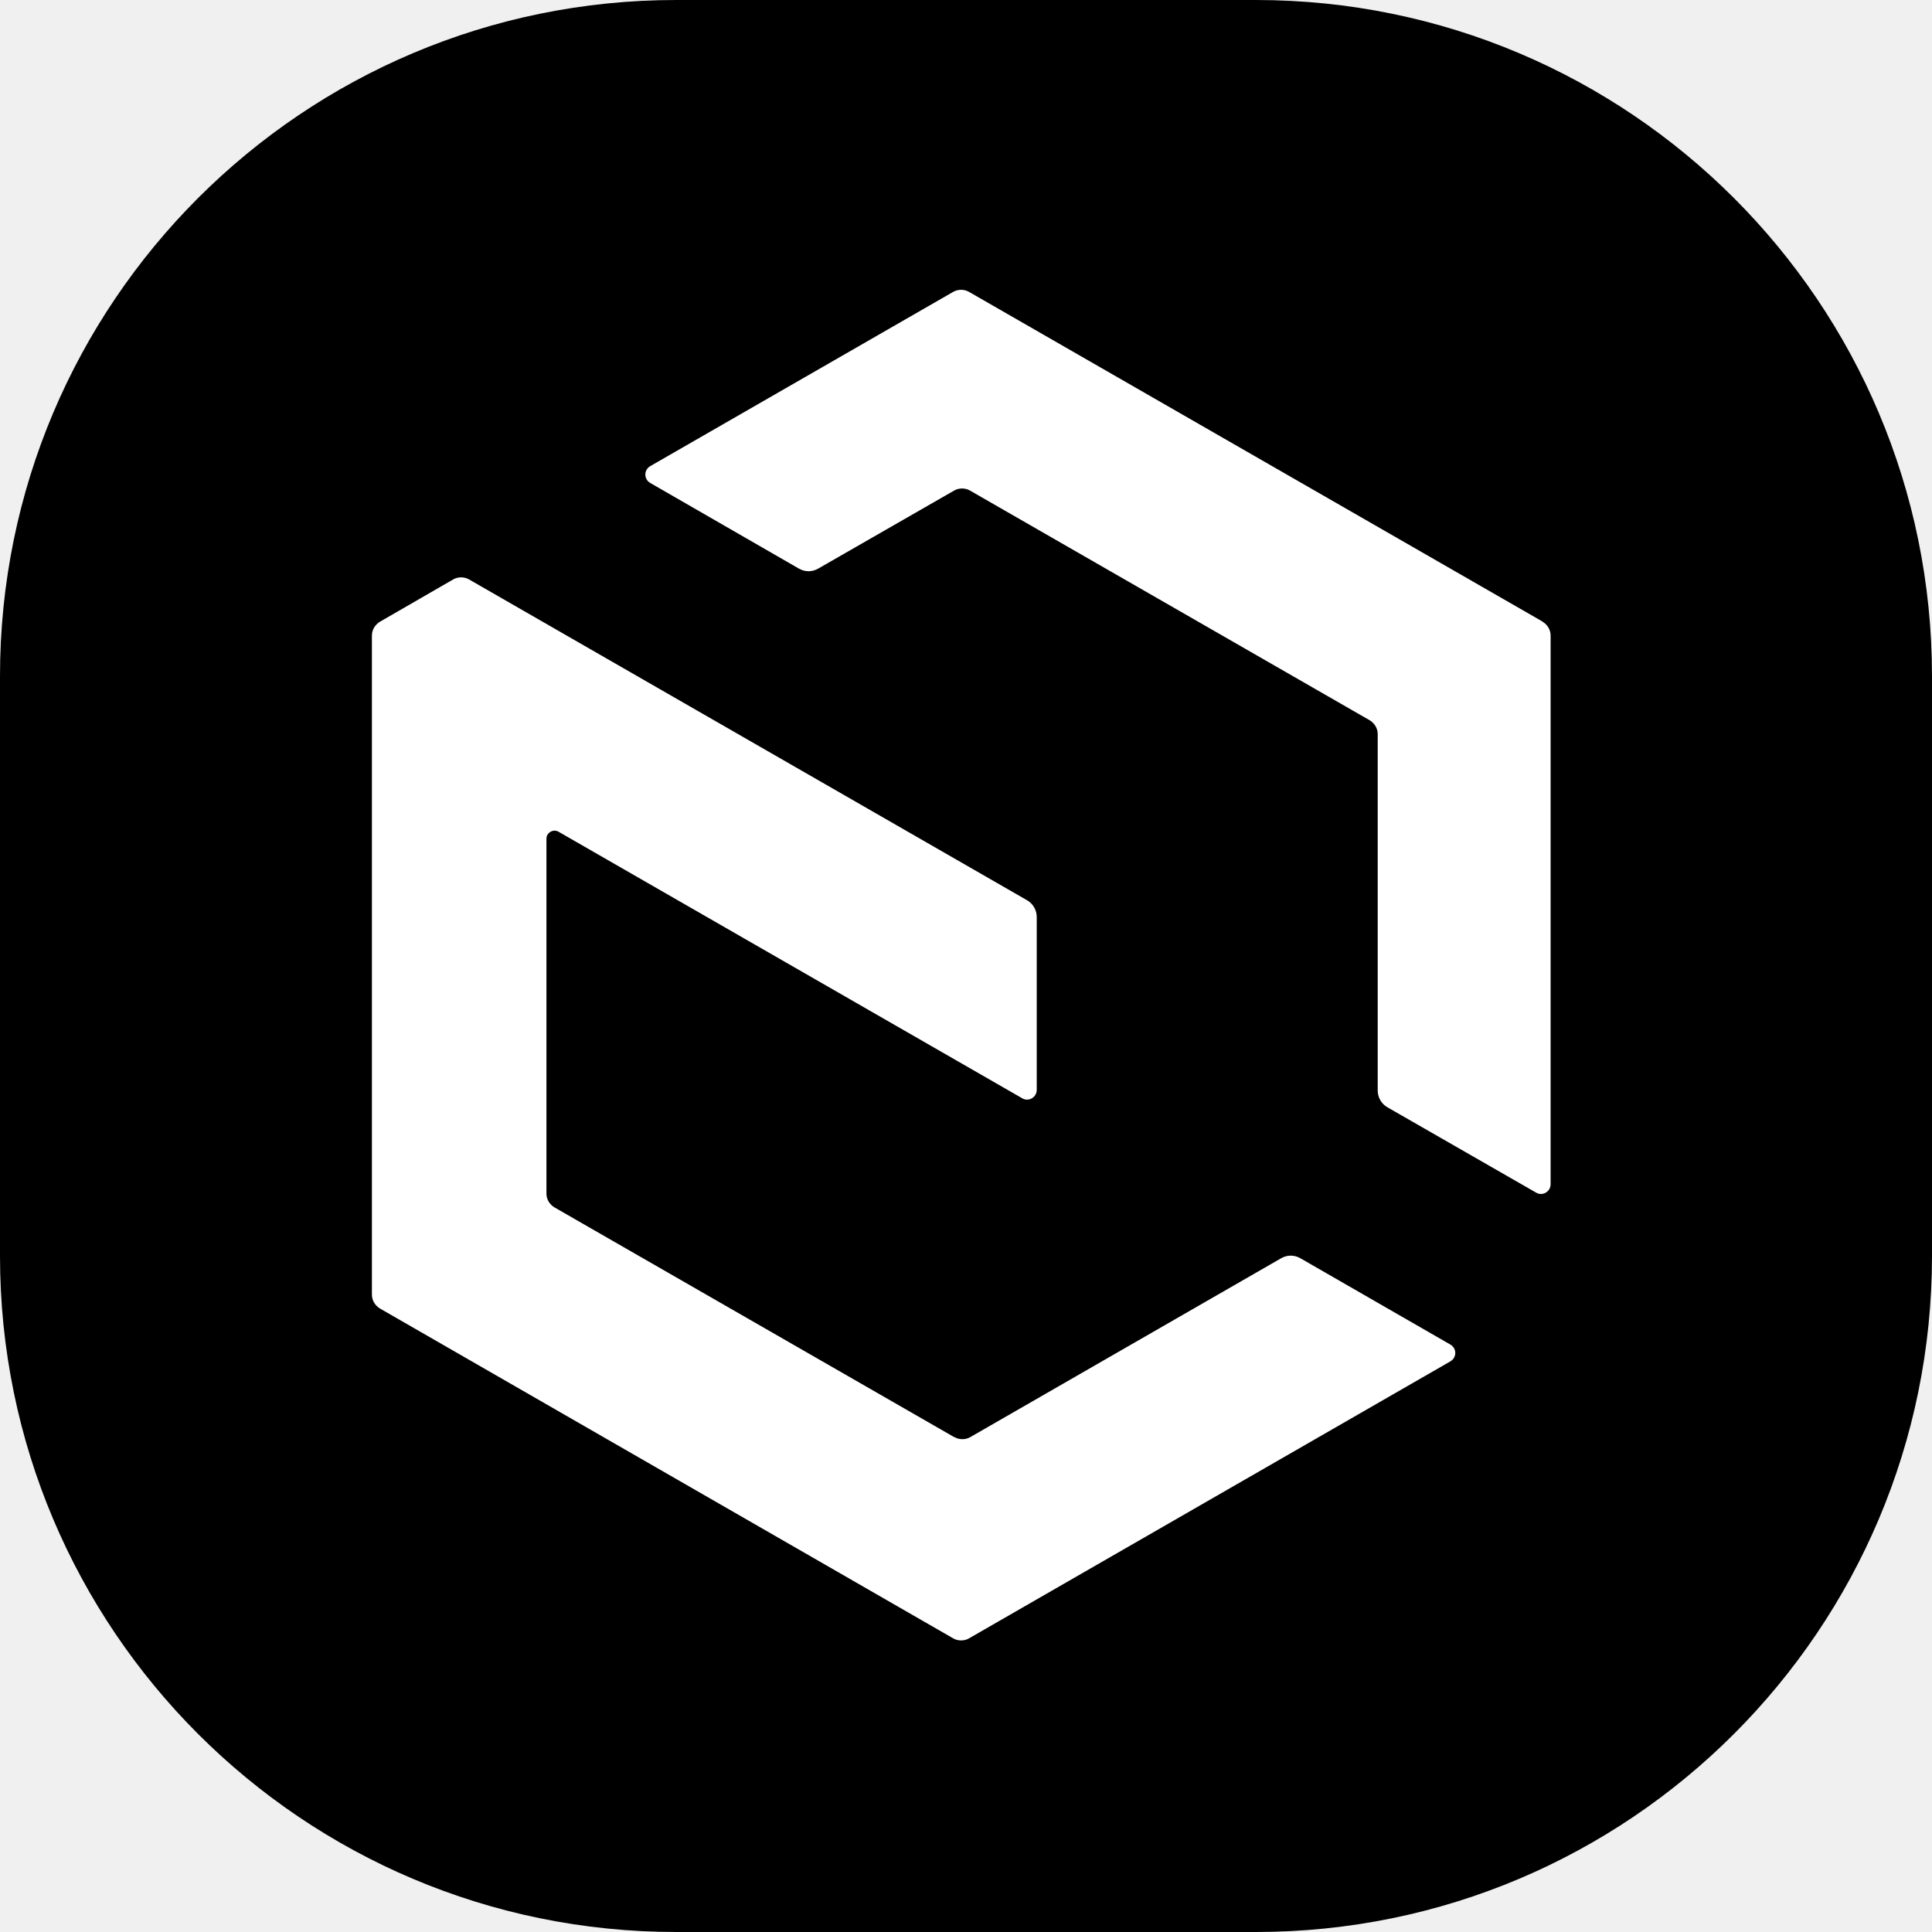
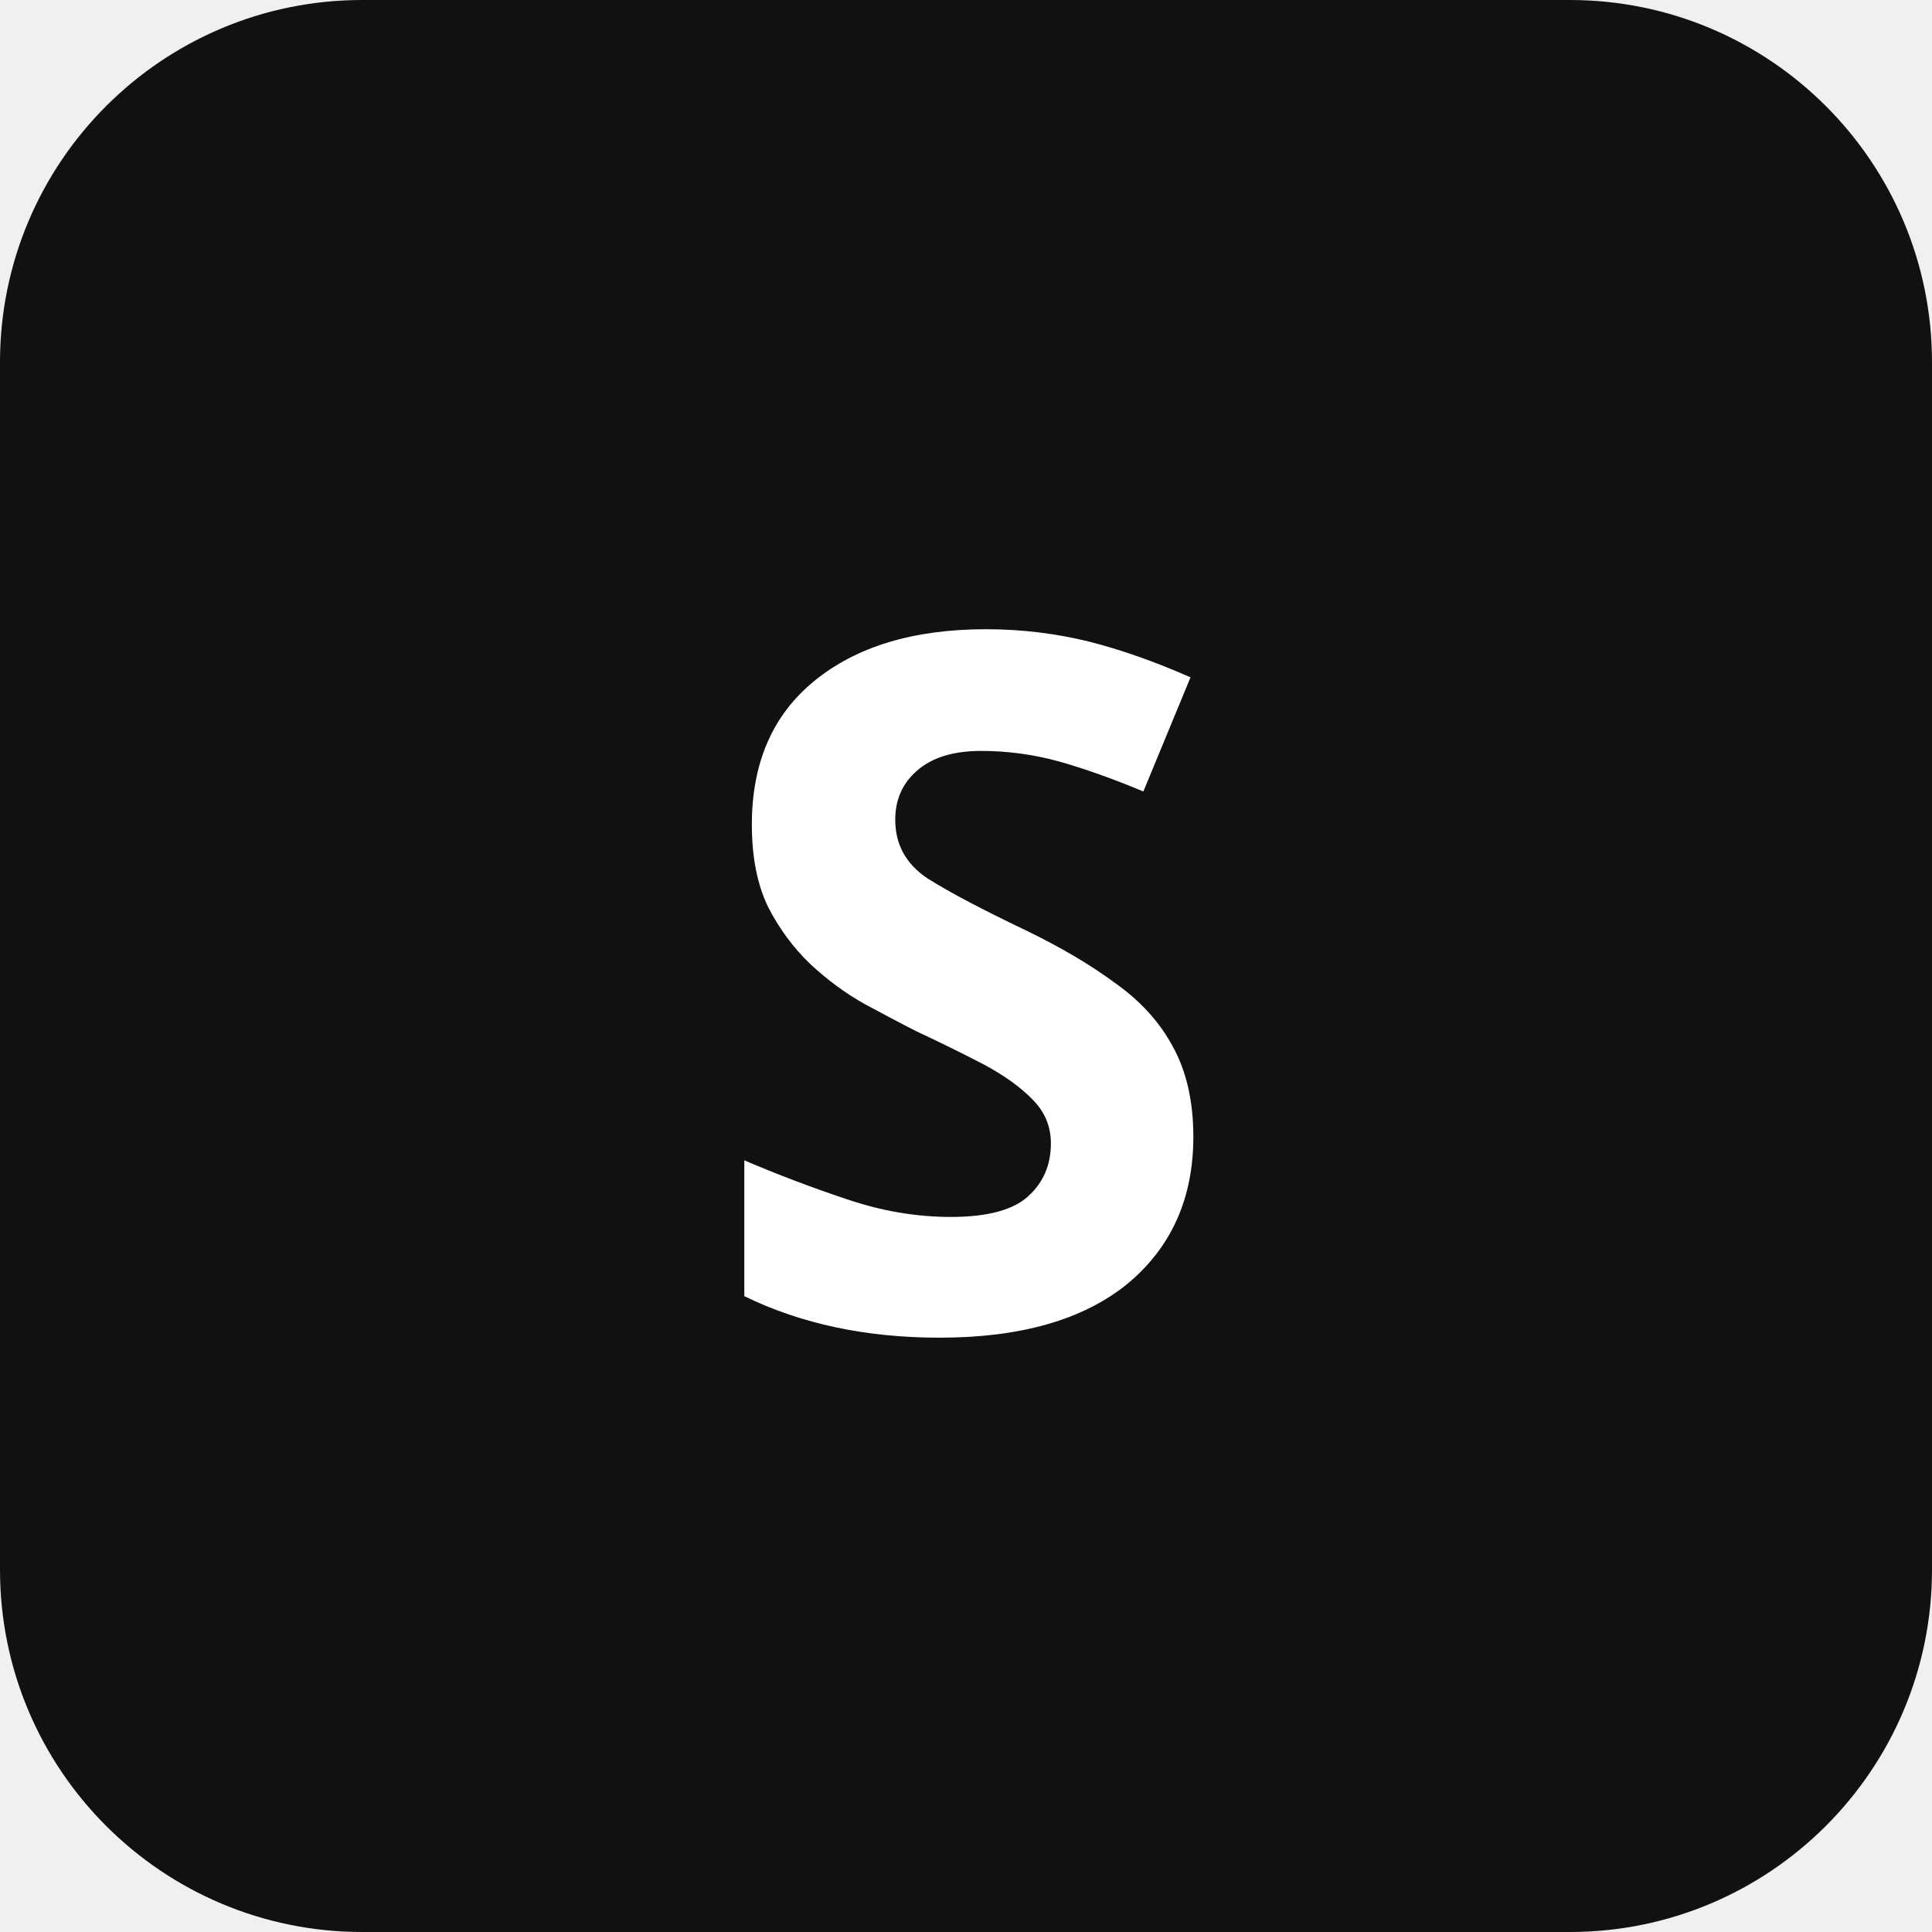
- <svg xmlns="http://www.w3.org/2000/svg" version="1.1" width="1000" height="1000">
-   <style>
-     #light-icon {
-       display: inline;
-     }
-     #dark-icon {
-       display: none;
-     }
- 
-     @media (prefers-color-scheme: dark) {
-       #light-icon {
-         display: none;
-       }
-       #dark-icon {
-         display: inline;
-       }
-     }
-   </style>
-   <g id="light-icon">
-     <svg version="1.1" width="1000" height="1000">
-       <g clip-path="url(#SvgjsClipPath1059)">
-         <rect width="1000" height="1000" fill="#000000" />
-         <g transform="matrix(5,0,0,5,192.5,150)">
-           <svg version="1.1" width="123" height="140">
-             <svg width="123" height="140" viewBox="0 0 123 140" fill="none">
-               <path d="M60.257 118.758L18.904 94.992C18.402 94.692 18.067 94.158 18.067 93.558V56.825C18.067 56.192 18.77 55.792 19.305 56.092L67.316 83.692C67.986 84.092 68.822 83.592 68.822 82.825V64.925C68.822 64.225 68.454 63.558 67.818 63.192L10.071 29.992C9.569 29.692 8.9 29.692 8.398 29.992L0.836 34.358C0.335 34.658 0 35.192 0 35.792V104.025C0 104.625 0.335 105.158 0.836 105.458L60.157 139.592C60.658 139.892 61.328 139.892 61.829 139.592L111.647 110.925C112.317 110.525 112.317 109.592 111.647 109.192L96.123 100.258C95.487 99.892 94.751 99.892 94.116 100.258L61.963 118.758C61.461 119.058 60.792 119.058 60.29 118.758H60.257Z" fill="white" />
-               <path d="M121.149 34.325L61.829 0.225C61.328 -0.075 60.658 -0.075 60.157 0.225L28.807 18.258C28.138 18.658 28.138 19.592 28.807 19.992L44.197 28.858C44.833 29.225 45.569 29.225 46.205 28.858L60.257 20.792C60.759 20.492 61.428 20.492 61.93 20.792L103.283 44.558C103.785 44.858 104.12 45.392 104.12 45.992V82.892C104.12 83.592 104.488 84.258 105.123 84.625L120.514 93.458C121.183 93.858 122.019 93.358 122.019 92.592V35.792C122.019 35.192 121.685 34.658 121.183 34.358L121.149 34.325Z" fill="white" />
-             </svg>
-           </svg>
-         </g>
-       </g>
-       <defs>
-         <clipPath id="SvgjsClipPath1059">
-           <rect width="1000" height="1000" x="0" y="0" rx="350" ry="350" />
-         </clipPath>
-       </defs>
-     </svg>
-   </g>
-   <g id="dark-icon">
-     <svg version="1.1" width="1000" height="1000">
-       <g clip-path="url(#SvgjsClipPath1060)">
-         <rect width="1000" height="1000" fill="#000000" />
-         <g transform="matrix(5,0,0,5,192.5,150)">
-           <svg version="1.1" width="123" height="140">
-             <svg width="123" height="140" viewBox="0 0 123 140" fill="none">
-               <path d="M60.257 118.758L18.904 94.992C18.402 94.692 18.067 94.158 18.067 93.558V56.825C18.067 56.192 18.77 55.792 19.305 56.092L67.316 83.692C67.986 84.092 68.822 83.592 68.822 82.825V64.925C68.822 64.225 68.454 63.558 67.818 63.192L10.071 29.992C9.569 29.692 8.9 29.692 8.398 29.992L0.836 34.358C0.335 34.658 0 35.192 0 35.792V104.025C0 104.625 0.335 105.158 0.836 105.458L60.157 139.592C60.658 139.892 61.328 139.892 61.829 139.592L111.647 110.925C112.317 110.525 112.317 109.592 111.647 109.192L96.123 100.258C95.487 99.892 94.751 99.892 94.116 100.258L61.963 118.758C61.461 119.058 60.792 119.058 60.29 118.758H60.257Z" fill="white" />
-               <path d="M121.149 34.325L61.829 0.225C61.328 -0.075 60.658 -0.075 60.157 0.225L28.807 18.258C28.138 18.658 28.138 19.592 28.807 19.992L44.197 28.858C44.833 29.225 45.569 29.225 46.205 28.858L60.257 20.792C60.759 20.492 61.428 20.492 61.93 20.792L103.283 44.558C103.785 44.858 104.12 45.392 104.12 45.992V82.892C104.12 83.592 104.488 84.258 105.123 84.625L120.514 93.458C121.183 93.858 122.019 93.358 122.019 92.592V35.792C122.019 35.192 121.685 34.658 121.183 34.358L121.149 34.325Z" fill="white" />
-             </svg>
-           </svg>
-         </g>
-       </g>
-       <defs>
-         <clipPath id="SvgjsClipPath1060">
-           <rect width="1000" height="1000" x="0" y="0" rx="350" ry="350" />
-         </clipPath>
-       </defs>
-     </svg>
-   </g>
+ <svg xmlns="http://www.w3.org/2000/svg" viewBox="0 0 32 32" width="32" height="32">
+   <rect width="32" height="32" rx="6" fill="#111111" />
+   <text x="16" y="22" font-family="sans-serif" font-size="16" font-weight="700" fill="#ffffff" text-anchor="middle">S</text>
</svg>
